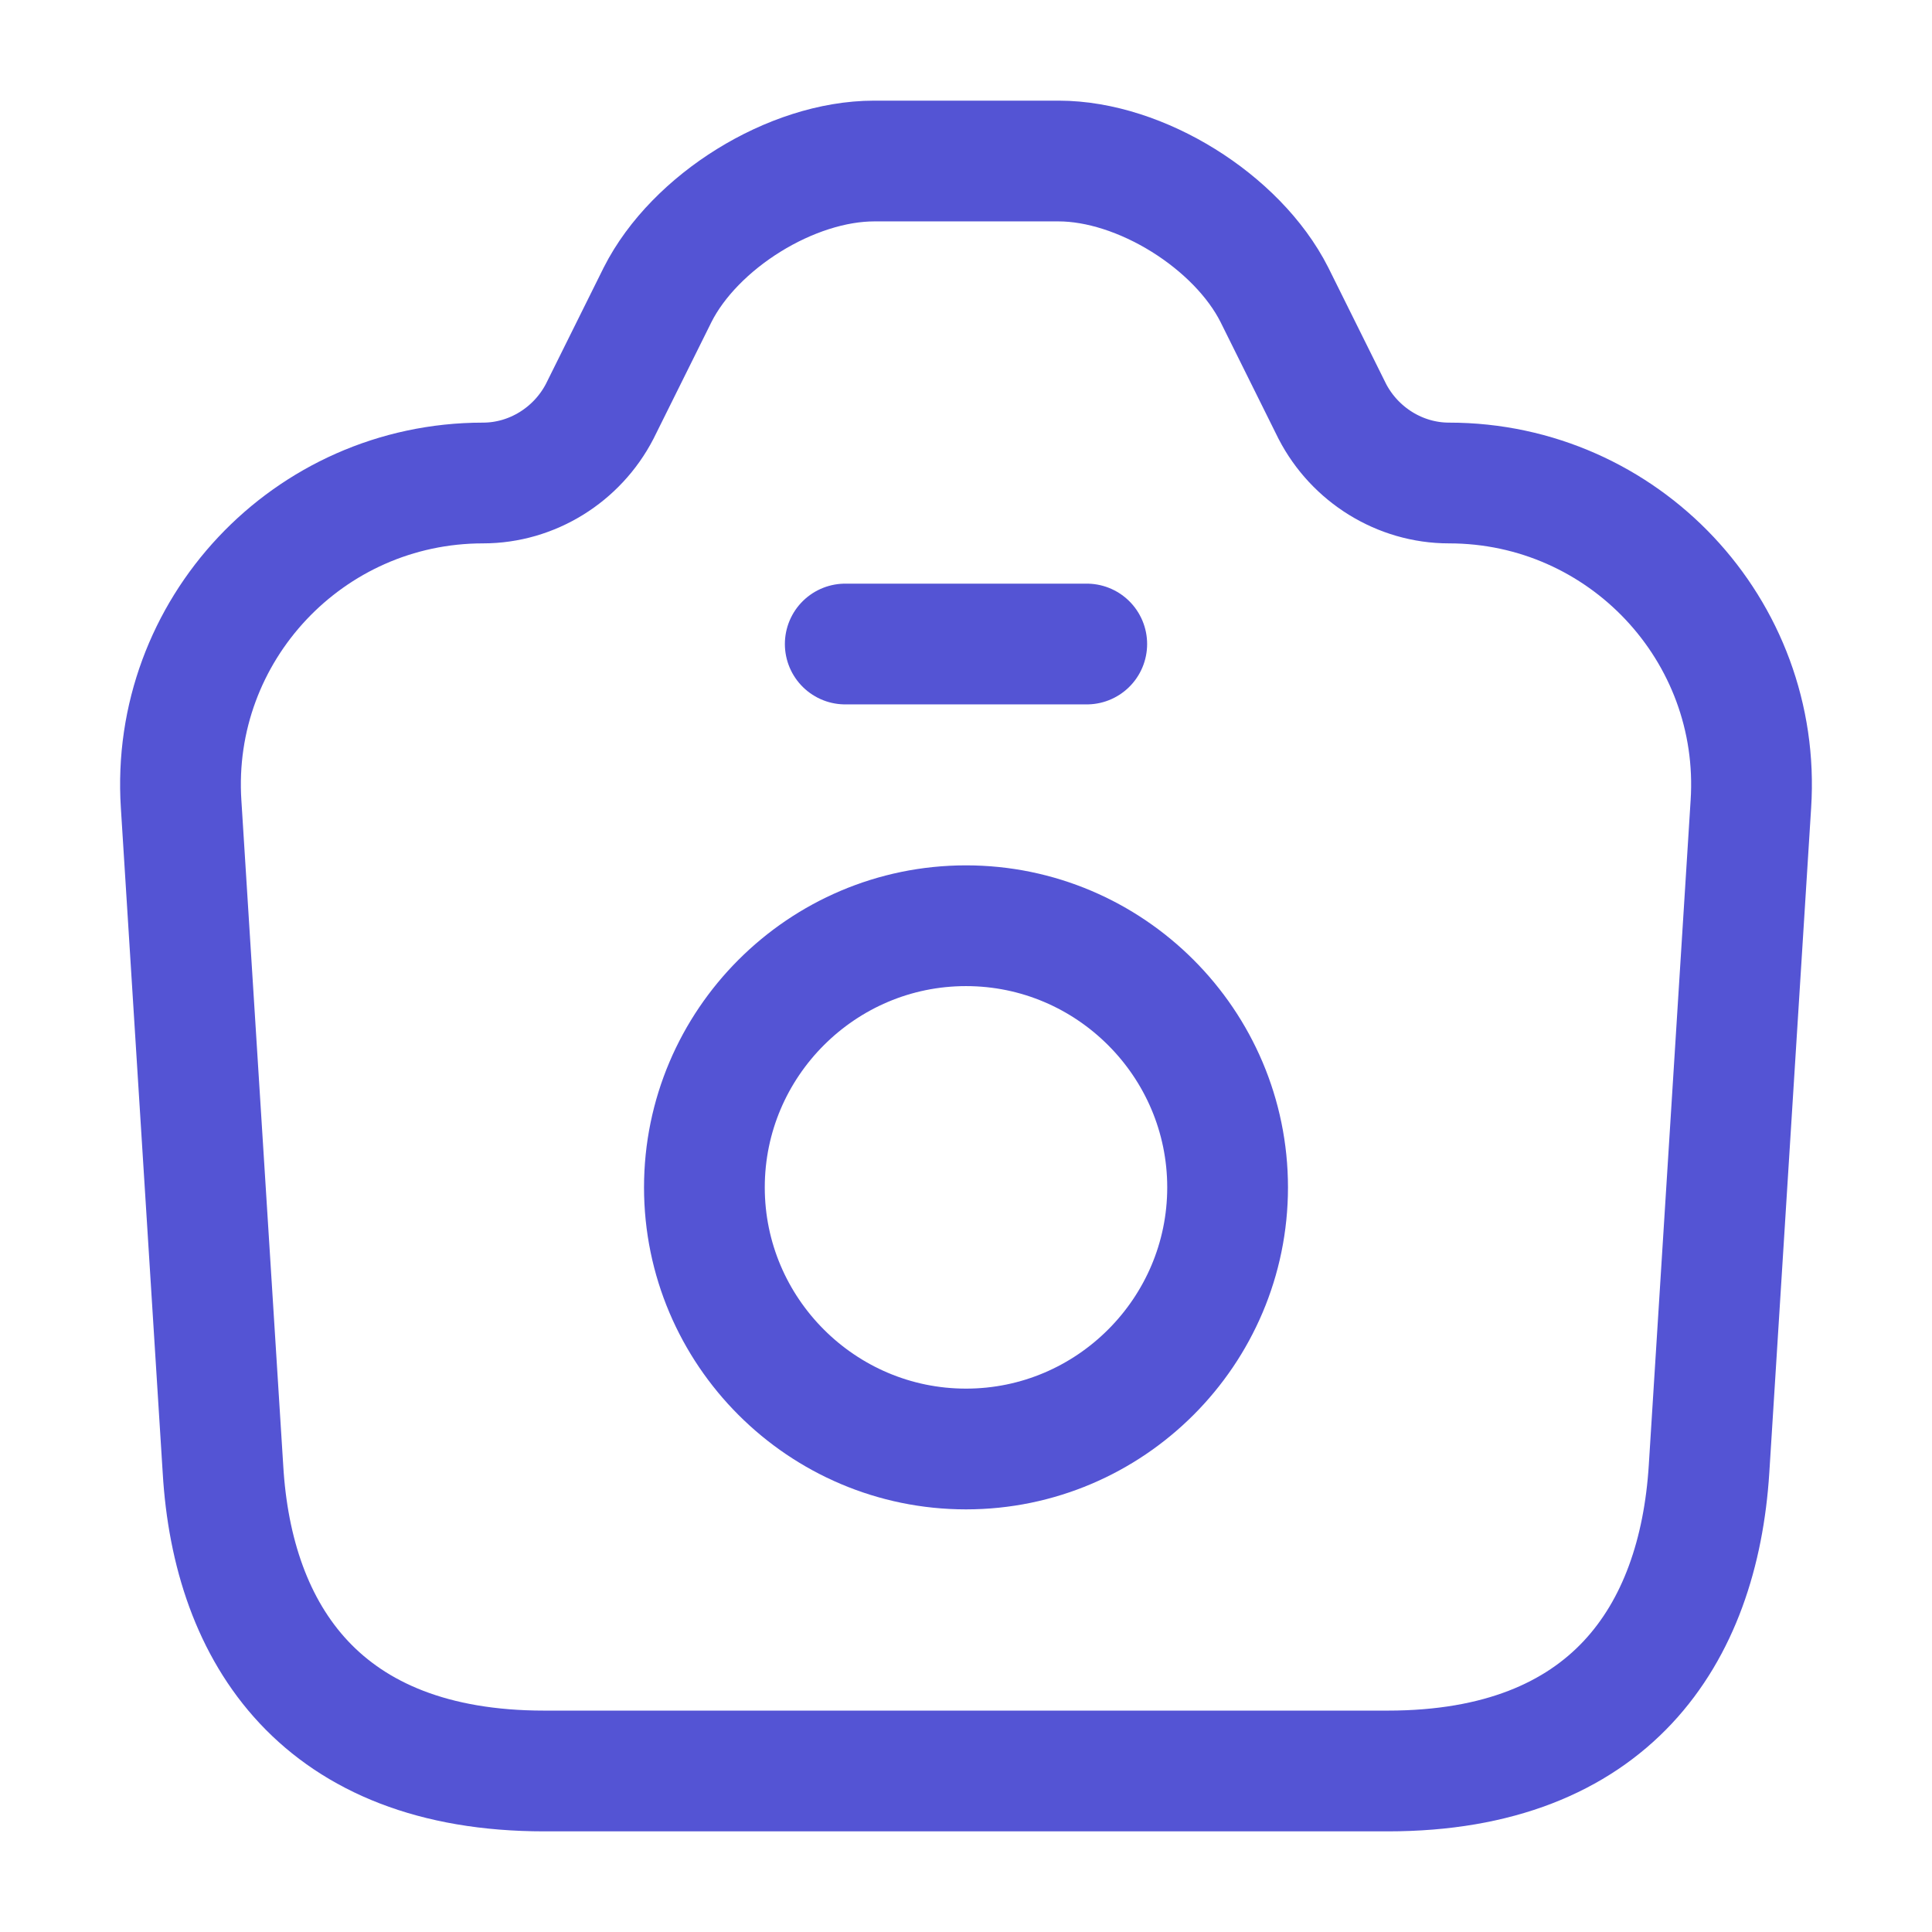
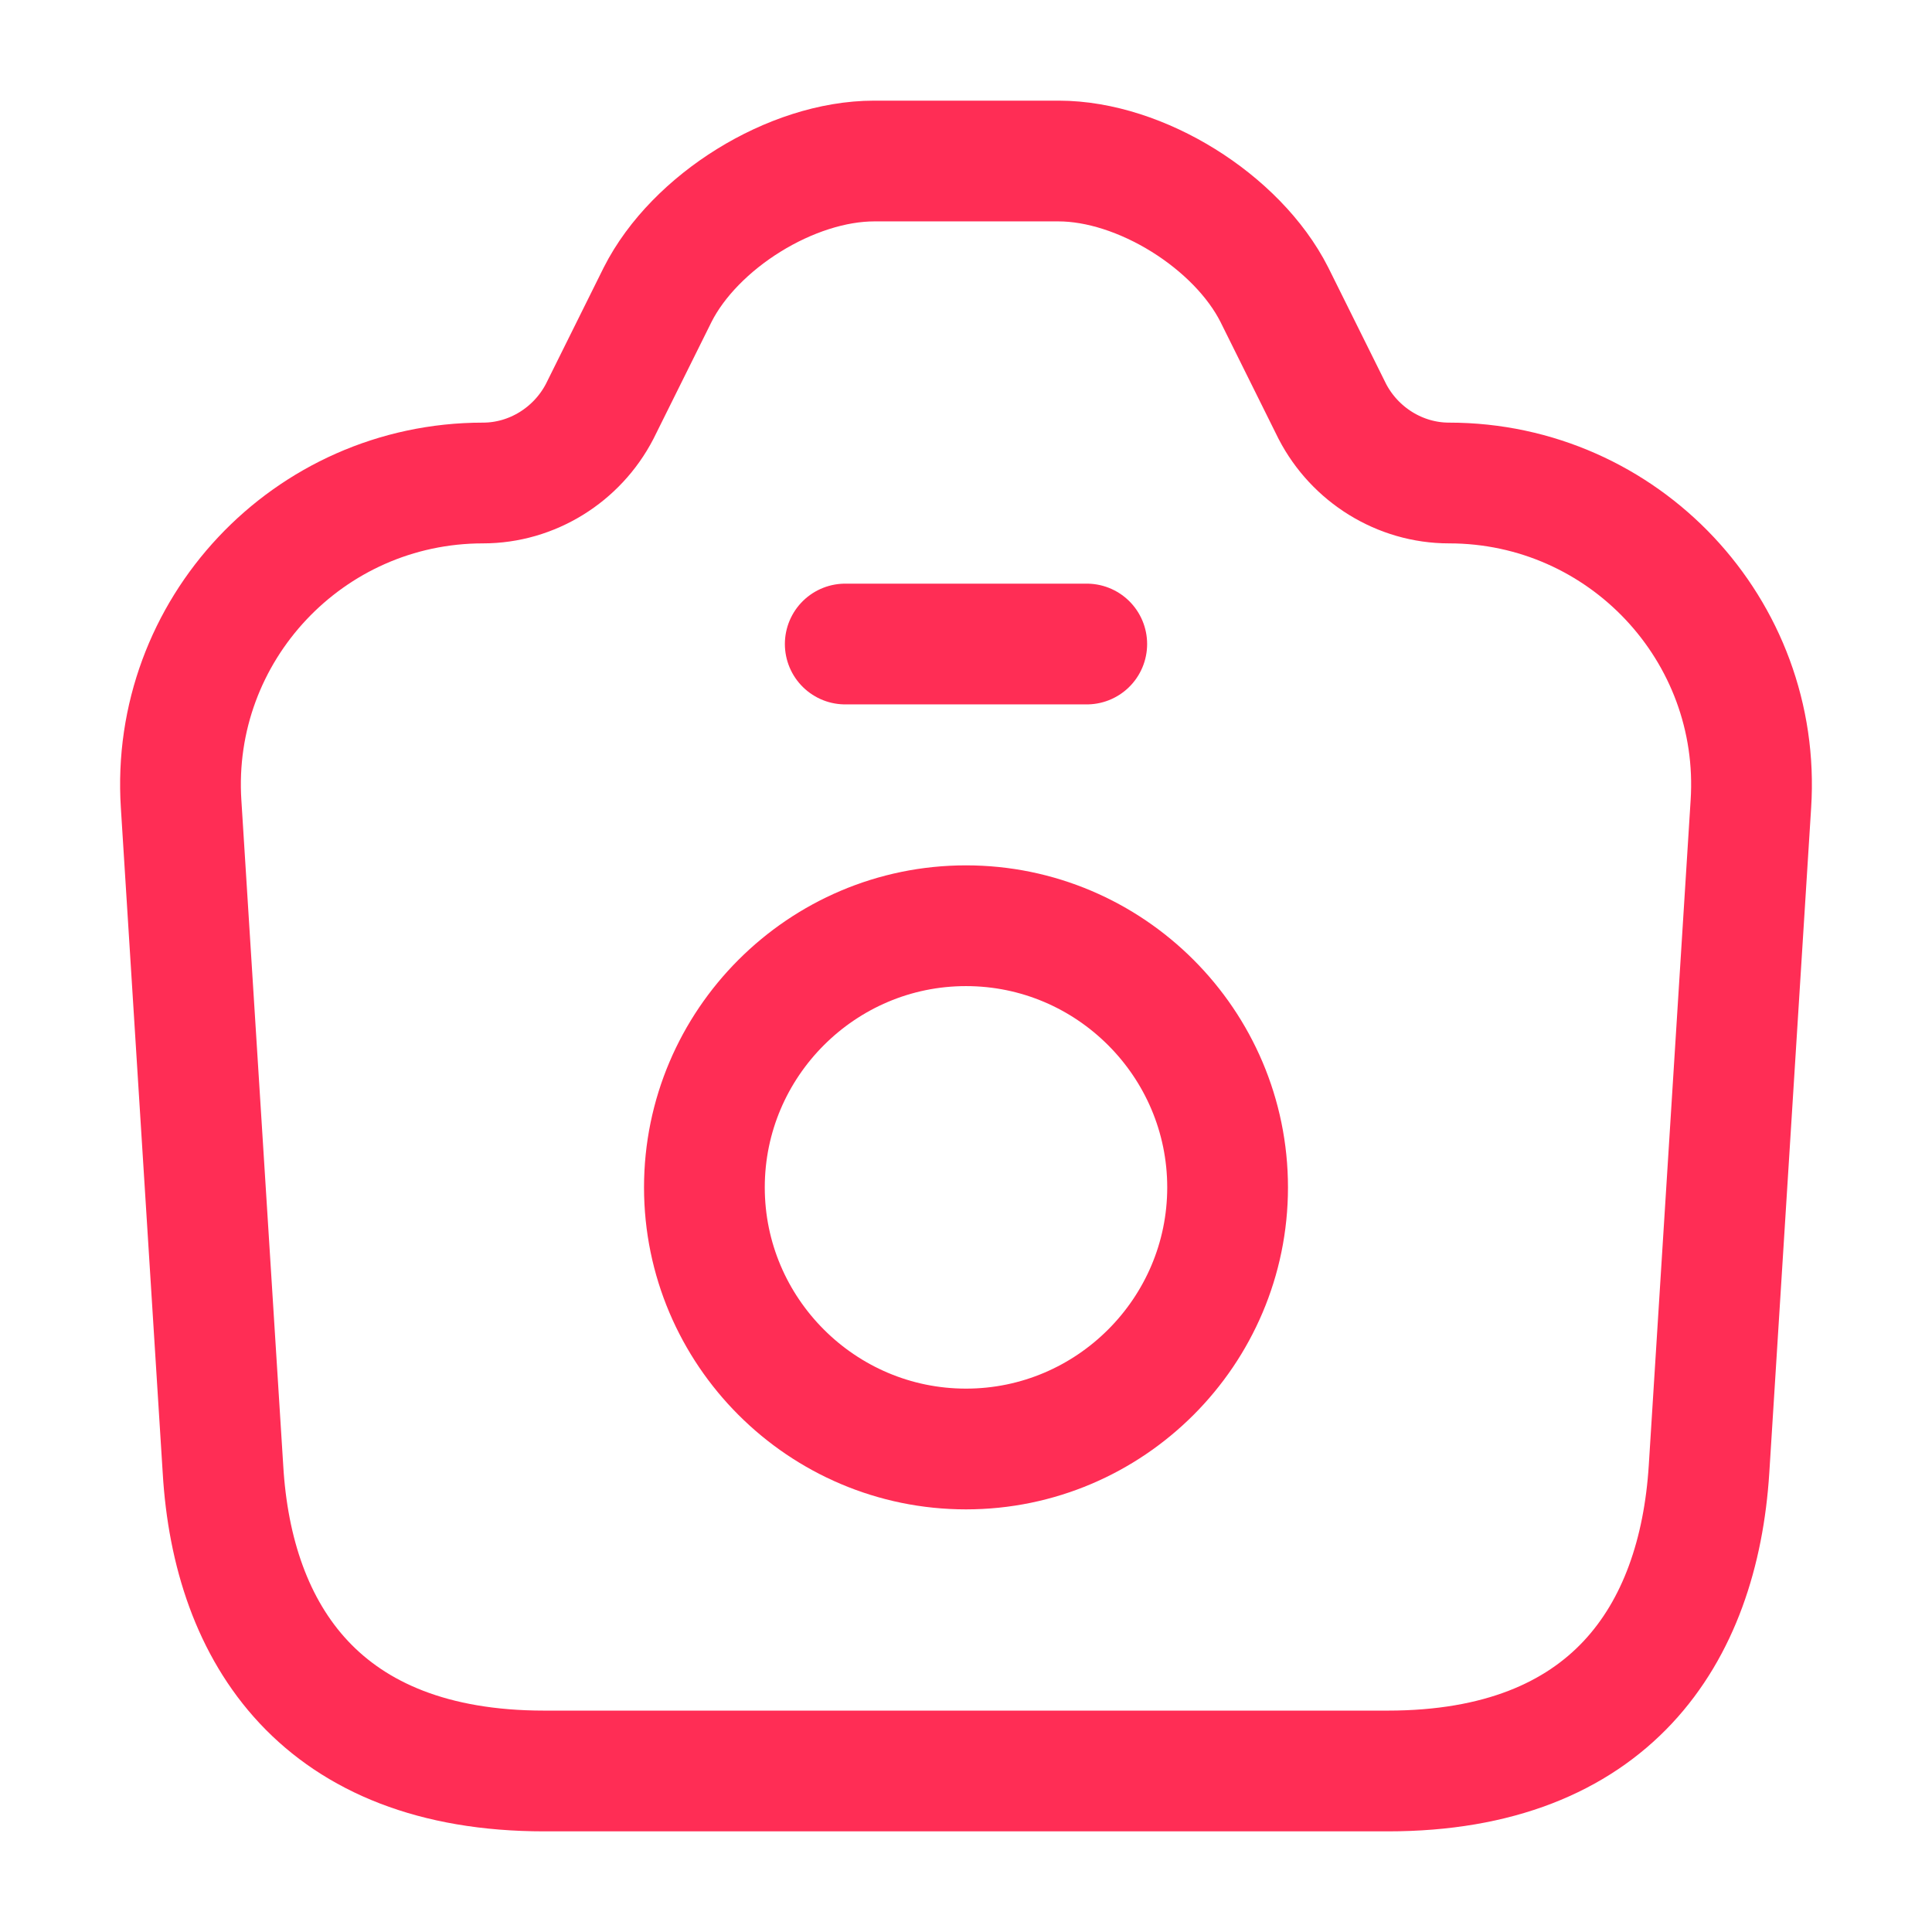
<svg xmlns="http://www.w3.org/2000/svg" width="32" height="32" viewBox="0 0 32 32" fill="none">
-   <path d="M9.013 29.333H22.987C26.667 29.333 28.133 27.08 28.307 24.333L29 13.32C29.187 10.44 26.893 8 24 8C23.187 8 22.44 7.533 22.067 6.813L21.107 4.88C20.493 3.667 18.893 2.667 17.533 2.667H14.48C13.107 2.667 11.507 3.667 10.893 4.88L9.933 6.813C9.56 7.533 8.813 8 8 8C5.107 8 2.813 10.44 3 13.32L3.693 24.333C3.853 27.08 5.333 29.333 9.013 29.333Z" stroke="#5454D4" stroke-width="2" stroke-linecap="round" stroke-linejoin="round" />
-   <path d="M14 10.667H18" stroke="#5454D4" stroke-width="2" stroke-linecap="round" stroke-linejoin="round" />
-   <path d="M16 24C18.387 24 20.333 22.053 20.333 19.667C20.333 17.28 18.387 15.333 16 15.333C13.613 15.333 11.667 17.28 11.667 19.667C11.667 22.053 13.613 24 16 24Z" stroke="#5454D4" stroke-width="2" stroke-linecap="round" stroke-linejoin="round" />
+   <path d="M9.013 29.333H22.987C26.667 29.333 28.133 27.08 28.307 24.333L29 13.32C29.187 10.44 26.893 8 24 8C23.187 8 22.44 7.533 22.067 6.813L21.107 4.88C20.493 3.667 18.893 2.667 17.533 2.667H14.48C13.107 2.667 11.507 3.667 10.893 4.88L9.933 6.813C9.56 7.533 8.813 8 8 8C5.107 8 2.813 10.44 3 13.32L3.693 24.333C3.853 27.08 5.333 29.333 9.013 29.333Z" stroke="#FF2D55" stroke-width="2" stroke-linecap="round" stroke-linejoin="round" />
+   <path d="M14 10.667H18" stroke="#FF2D55" stroke-width="2" stroke-linecap="round" stroke-linejoin="round" />
+   <path d="M16 24C18.387 24 20.333 22.053 20.333 19.667C20.333 17.28 18.387 15.333 16 15.333C13.613 15.333 11.667 17.28 11.667 19.667C11.667 22.053 13.613 24 16 24Z" stroke="#FF2D55" stroke-width="2" stroke-linecap="round" stroke-linejoin="round" />
</svg>
